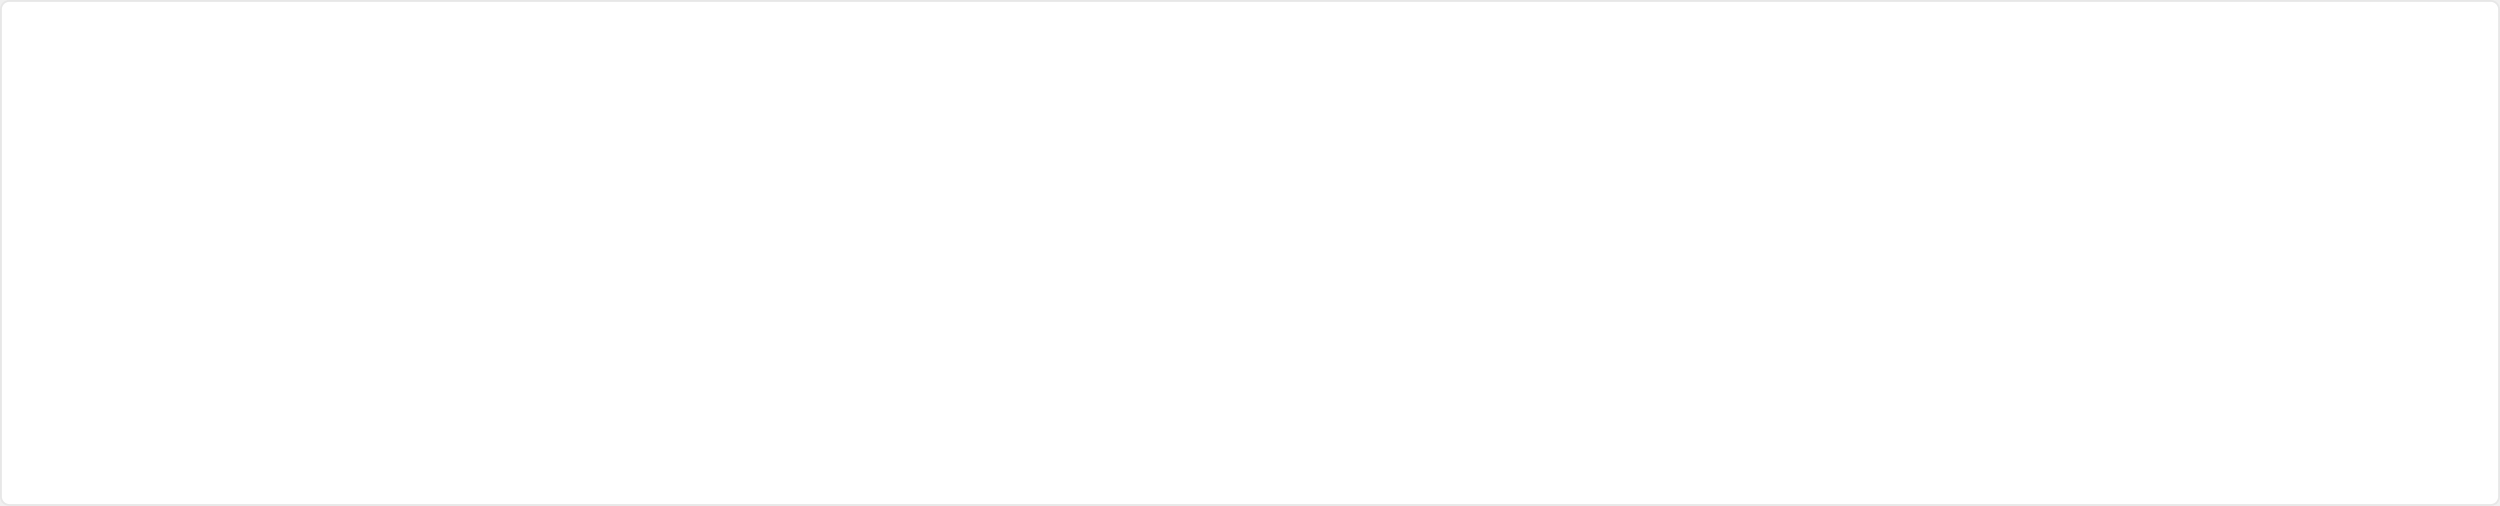
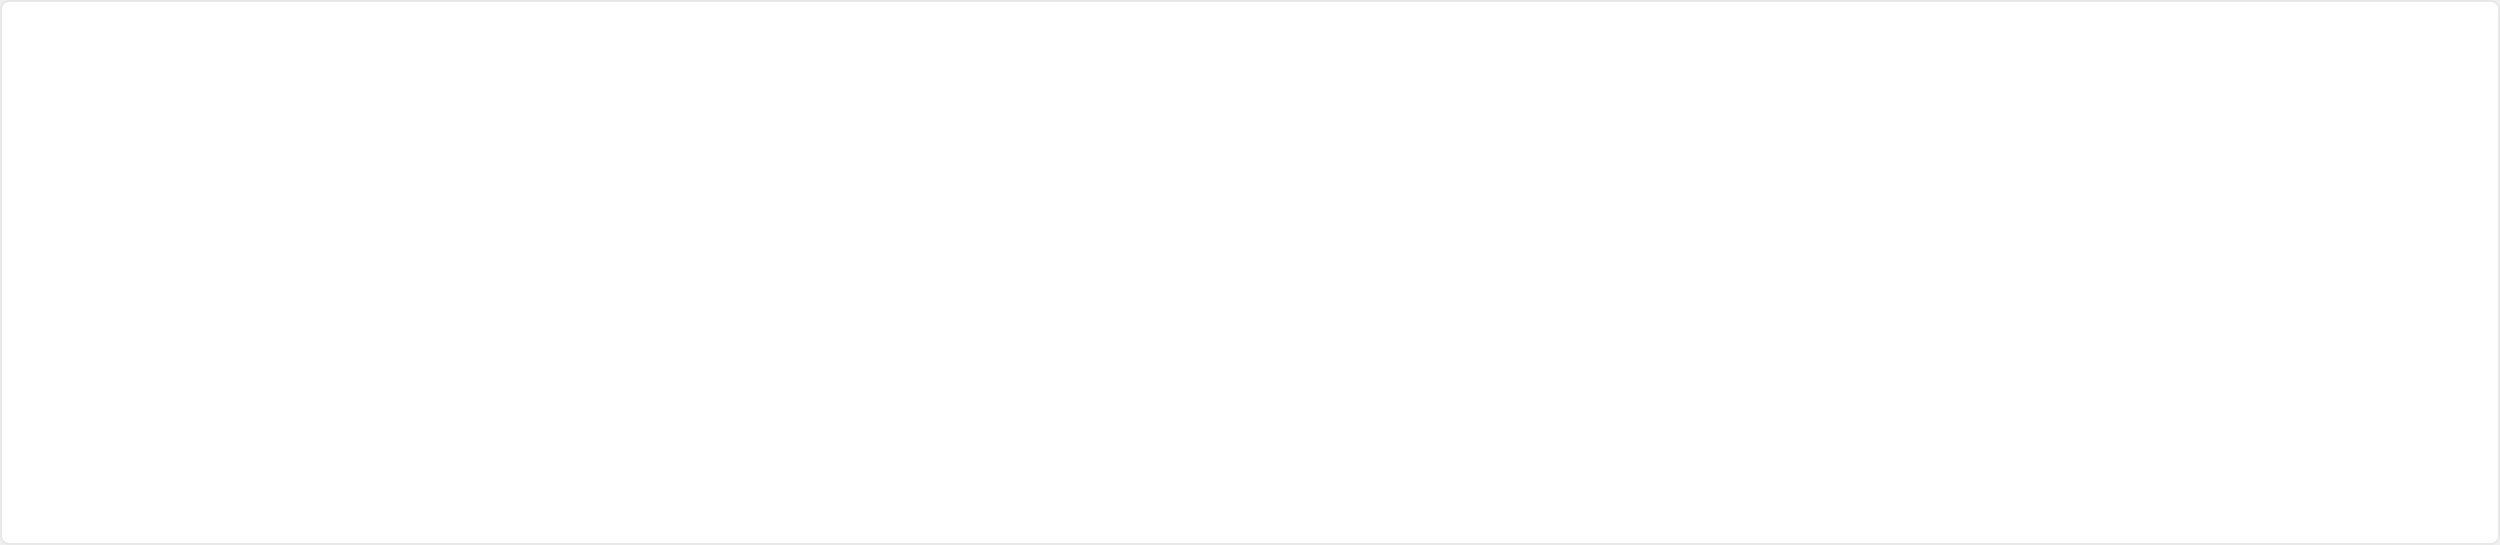
- <svg xmlns="http://www.w3.org/2000/svg" version="1.1" width="1349px" height="273px">
-   <g transform="matrix(1 0 0 1 -117 -626 )">
-     <path d="M 118 631  A 4 4 0 0 1 122 627 L 1461 627  A 4 4 0 0 1 1465 631 L 1465 894  A 4 4 0 0 1 1461 898 L 122 898  A 4 4 0 0 1 118 894 L 118 631  Z " fill-rule="nonzero" fill="#ffffff" stroke="none" />
-     <path d="M 117.5 631  A 4.5 4.5 0 0 1 122 626.5 L 1461 626.5  A 4.5 4.5 0 0 1 1465.5 631 L 1465.5 894  A 4.5 4.5 0 0 1 1461 898.5 L 122 898.5  A 4.5 4.5 0 0 1 117.5 894 L 117.5 631  Z " stroke-width="1" stroke="#d7d7d7" fill="none" stroke-opacity="0.349" />
+ <svg xmlns="http://www.w3.org/2000/svg" version="1.1" width="1349px" height="294px">
+   <g transform="matrix(1 0 0 1 -117 -969 )">
+     <path d="M 118 974  A 4 4 0 0 1 122 970 L 1461 970  A 4 4 0 0 1 1465 974 L 1465 1258  A 4 4 0 0 1 1461 1262 L 122 1262  A 4 4 0 0 1 118 1258 L 118 974  Z " fill-rule="nonzero" fill="#ffffff" stroke="none" />
+     <path d="M 117.5 974  A 4.5 4.5 0 0 1 122 969.5 L 1461 969.5  A 4.5 4.5 0 0 1 1465.5 974 L 1465.5 1258  A 4.5 4.5 0 0 1 1461 1262.5 L 122 1262.5  A 4.5 4.5 0 0 1 117.5 1258 L 117.5 974  Z " stroke-width="1" stroke="#d7d7d7" fill="none" stroke-opacity="0.349" />
  </g>
</svg>
